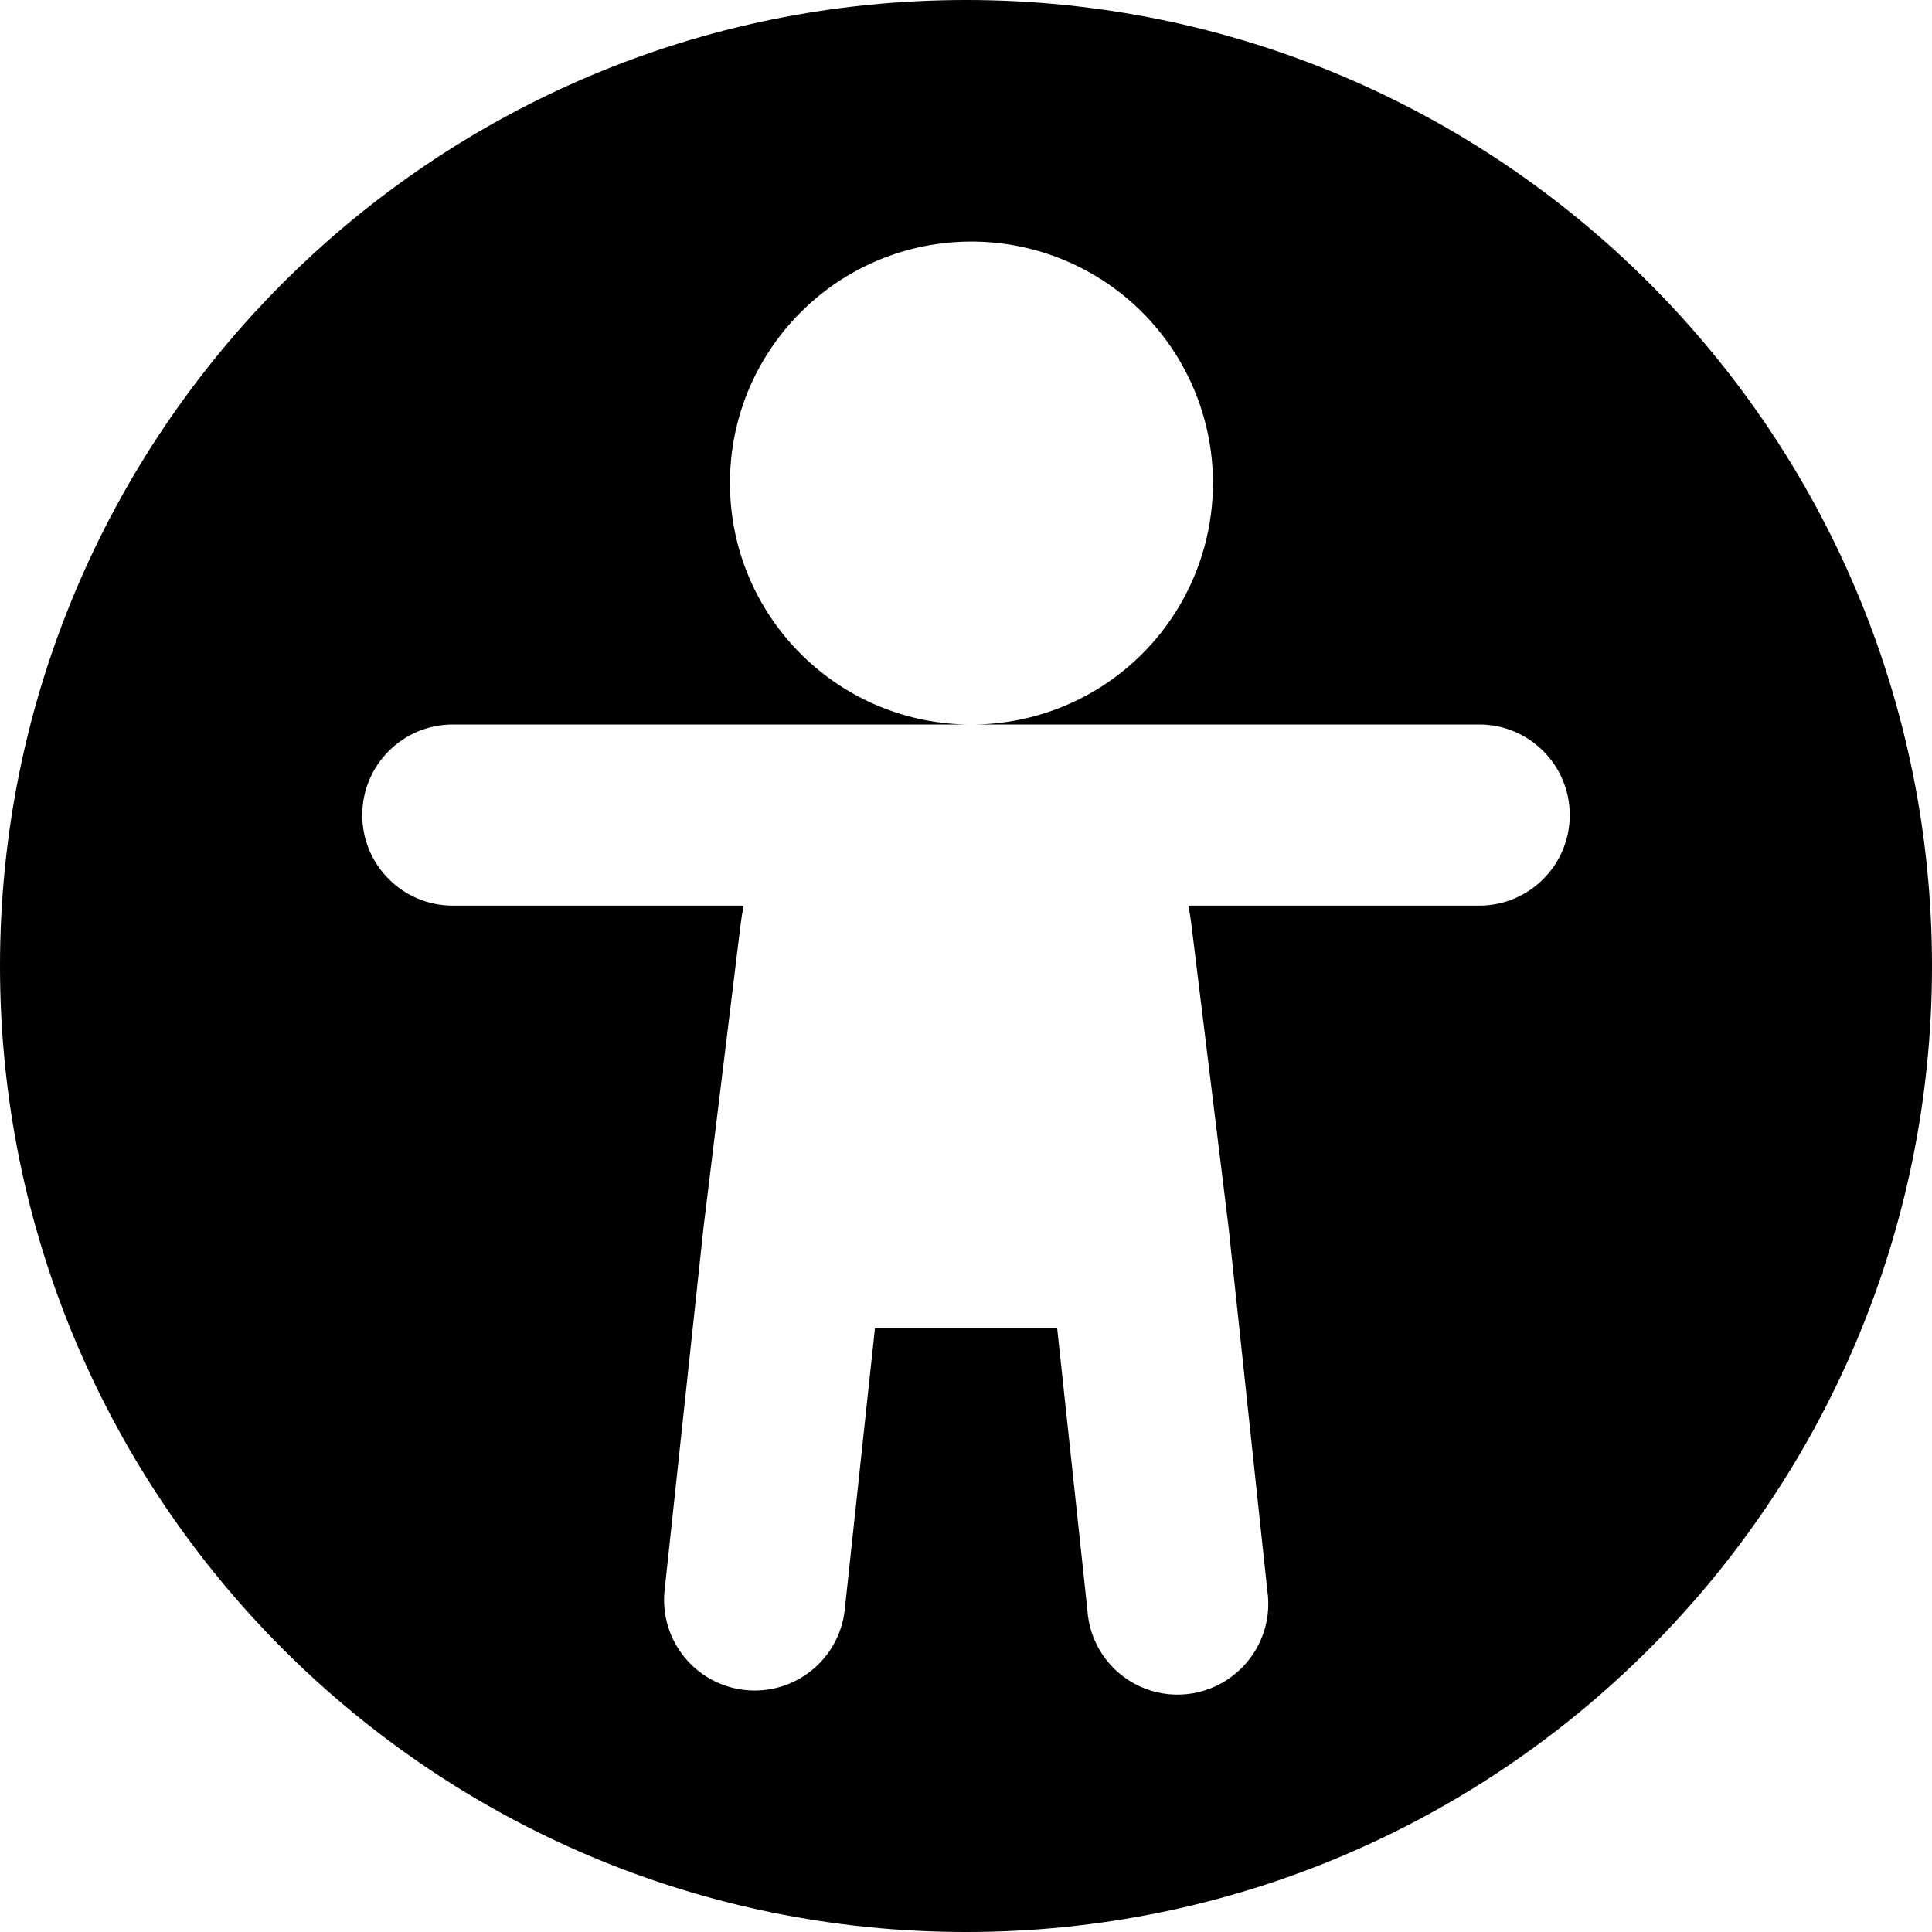
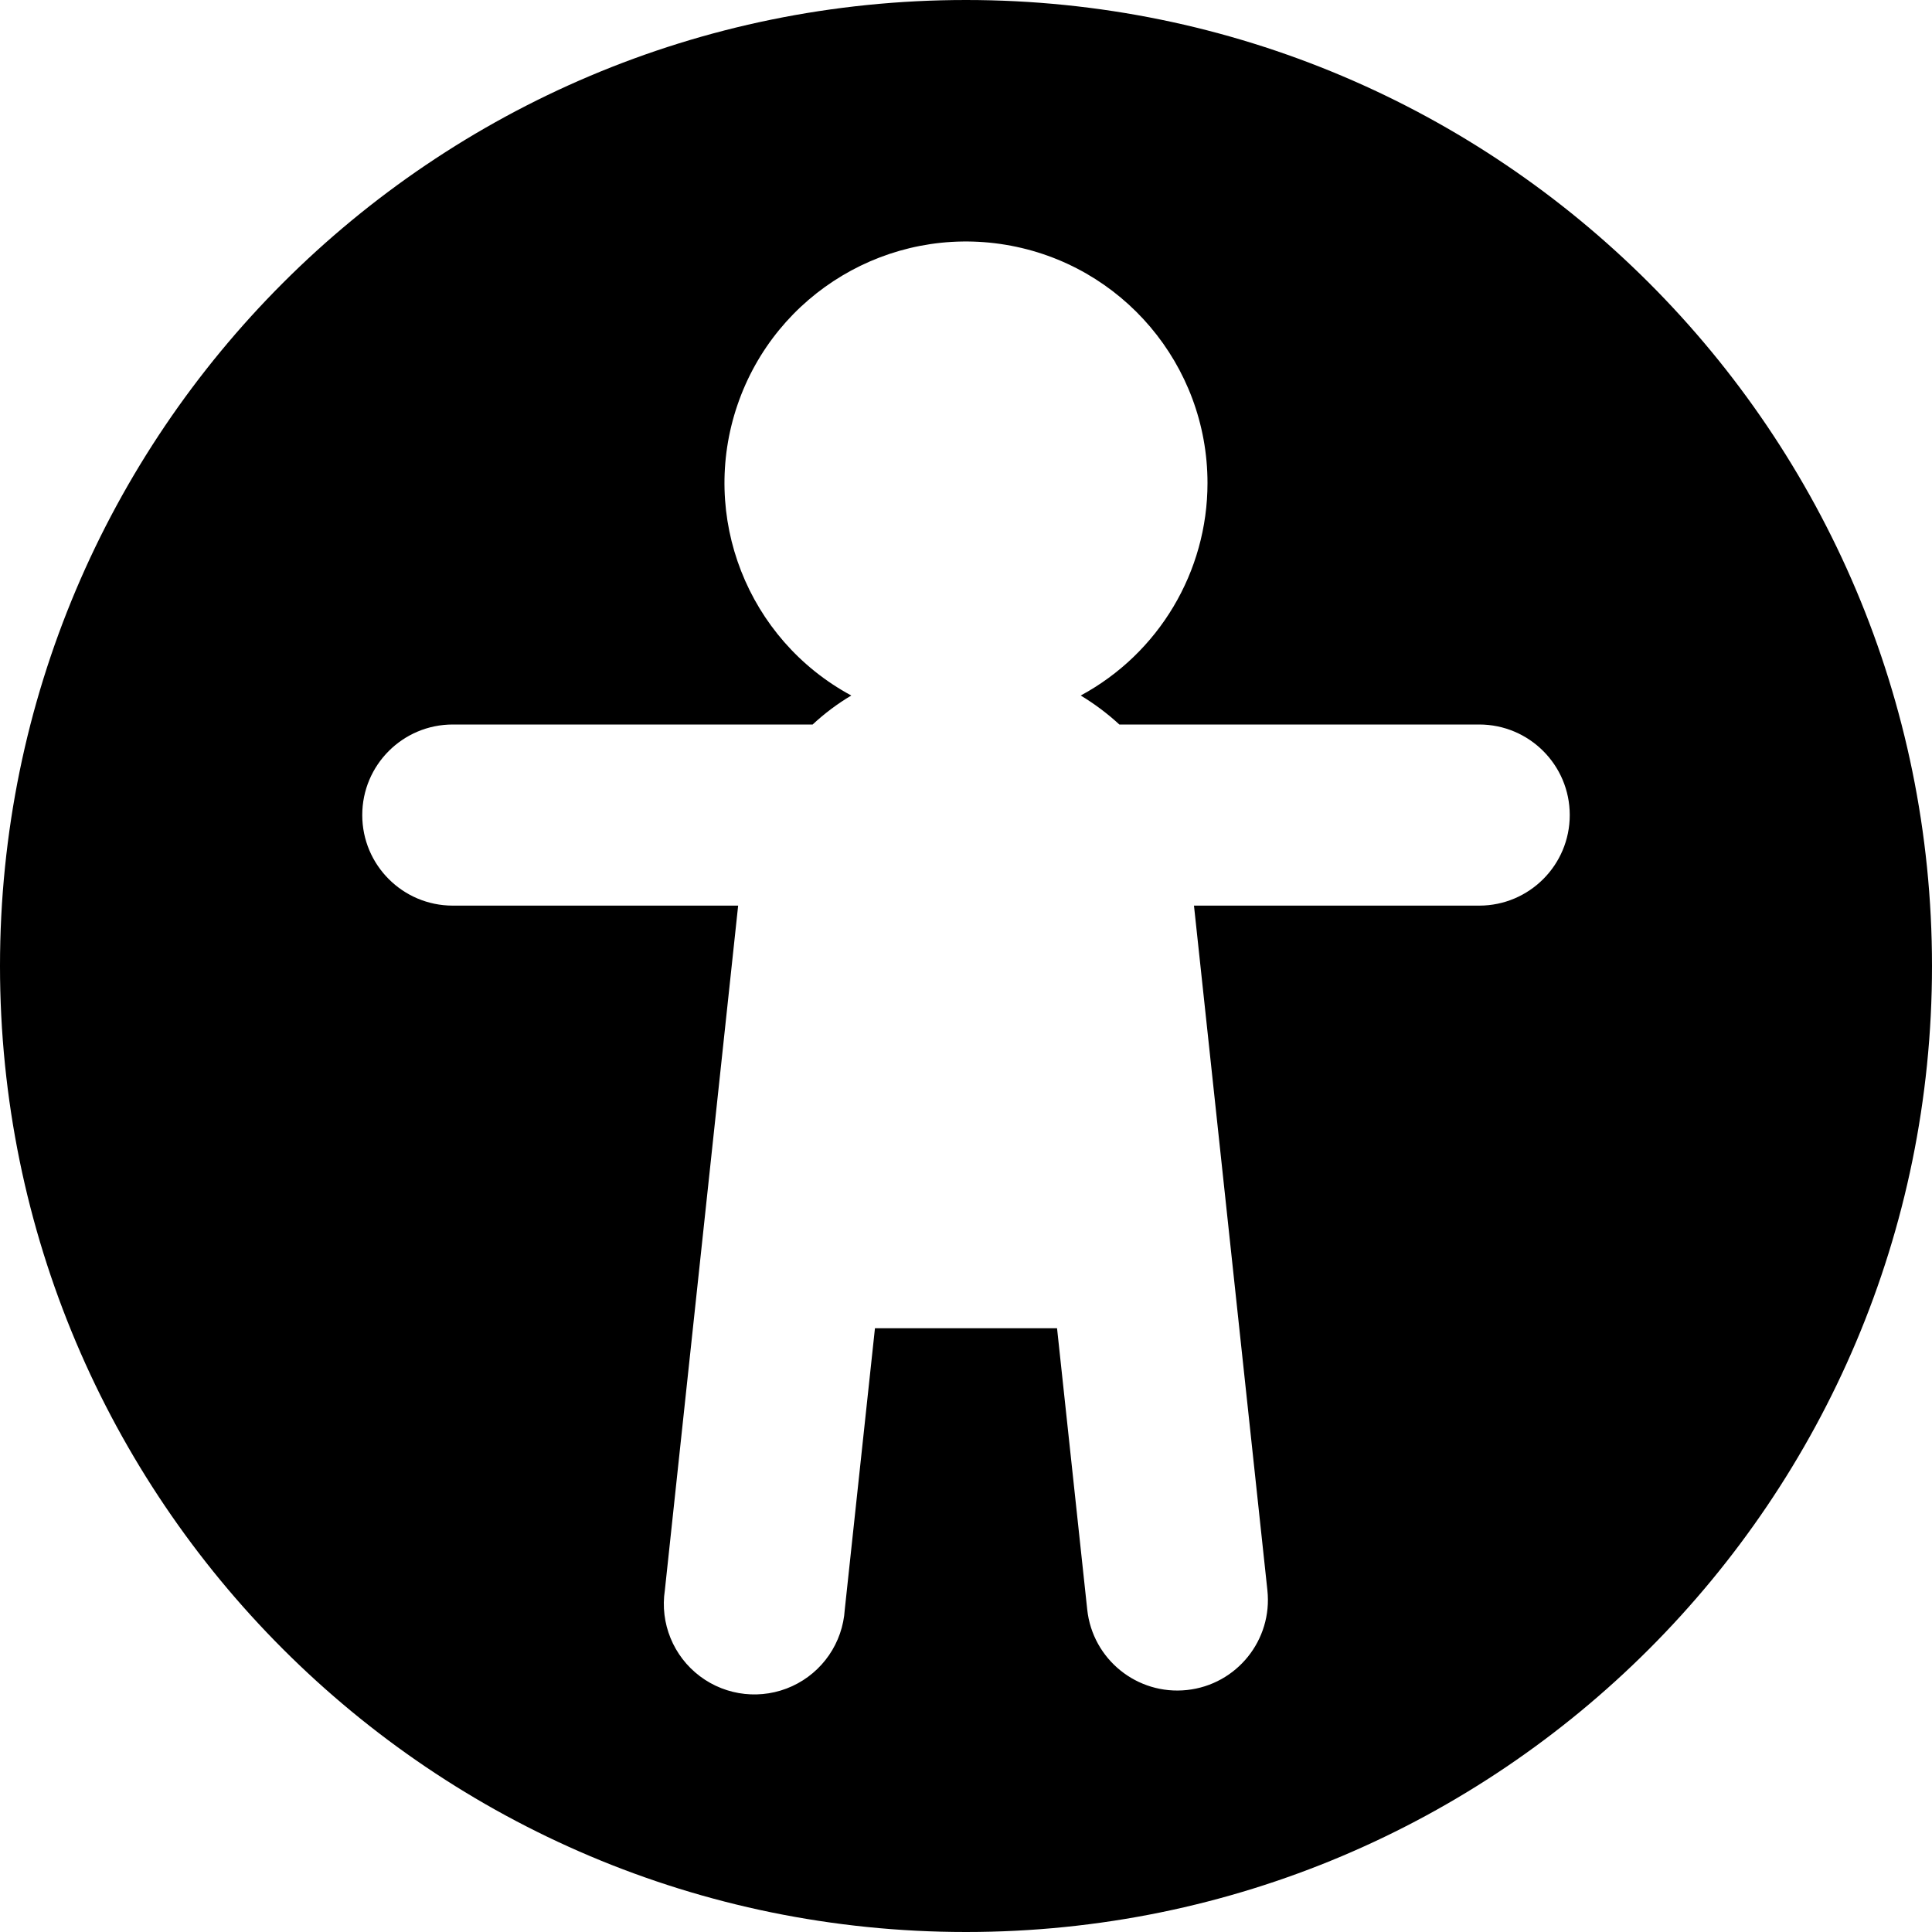
<svg xmlns="http://www.w3.org/2000/svg" width="16" height="16" viewBox="0 0 16 16">
-   <path d="M8 0a8 8 0 1 1 0 16A8 8 0 0 1 8 0ZM3.75 6a.75.75 0 0 0 0 1.5h2.409a1.9 1.9 0 0 0-.025.151l-.307 2.508-.323 3.011a.75.75 0 0 0 1.492.16l.25-2.33h1.509l.25 2.33a.748.748 0 0 0 1.199.552.75.75 0 0 0 .291-.712l-.32-3-.309-2.519a1.9 1.9 0 0 0-.025-.151h2.409a.75.75 0 0 0 0-1.5h-8.5ZM8 6a2 2 0 1 0 .001-3.999A2 2 0 0 0 8 6Z" />
+   <path d="M8 0a8 8 0 1 1 0 16A8 8 0 0 1 8 0Zm2 4a2 2 0 1 0-2.95 1.76 1.87 1.87 0 0 0-.32.24H3.75a.75.75 0 0 0 0 1.5h2.363l-.607 5.67a.75.75 0 1 0 1.49.16l.25-2.33h1.508l.25 2.33a.75.75 0 0 0 1.492-.16L9.888 7.5h2.362a.75.75 0 0 0 0-1.5H9.27a1.98 1.98 0 0 0-.32-.24A2 2 0 0 0 10 4Z" />
</svg>
